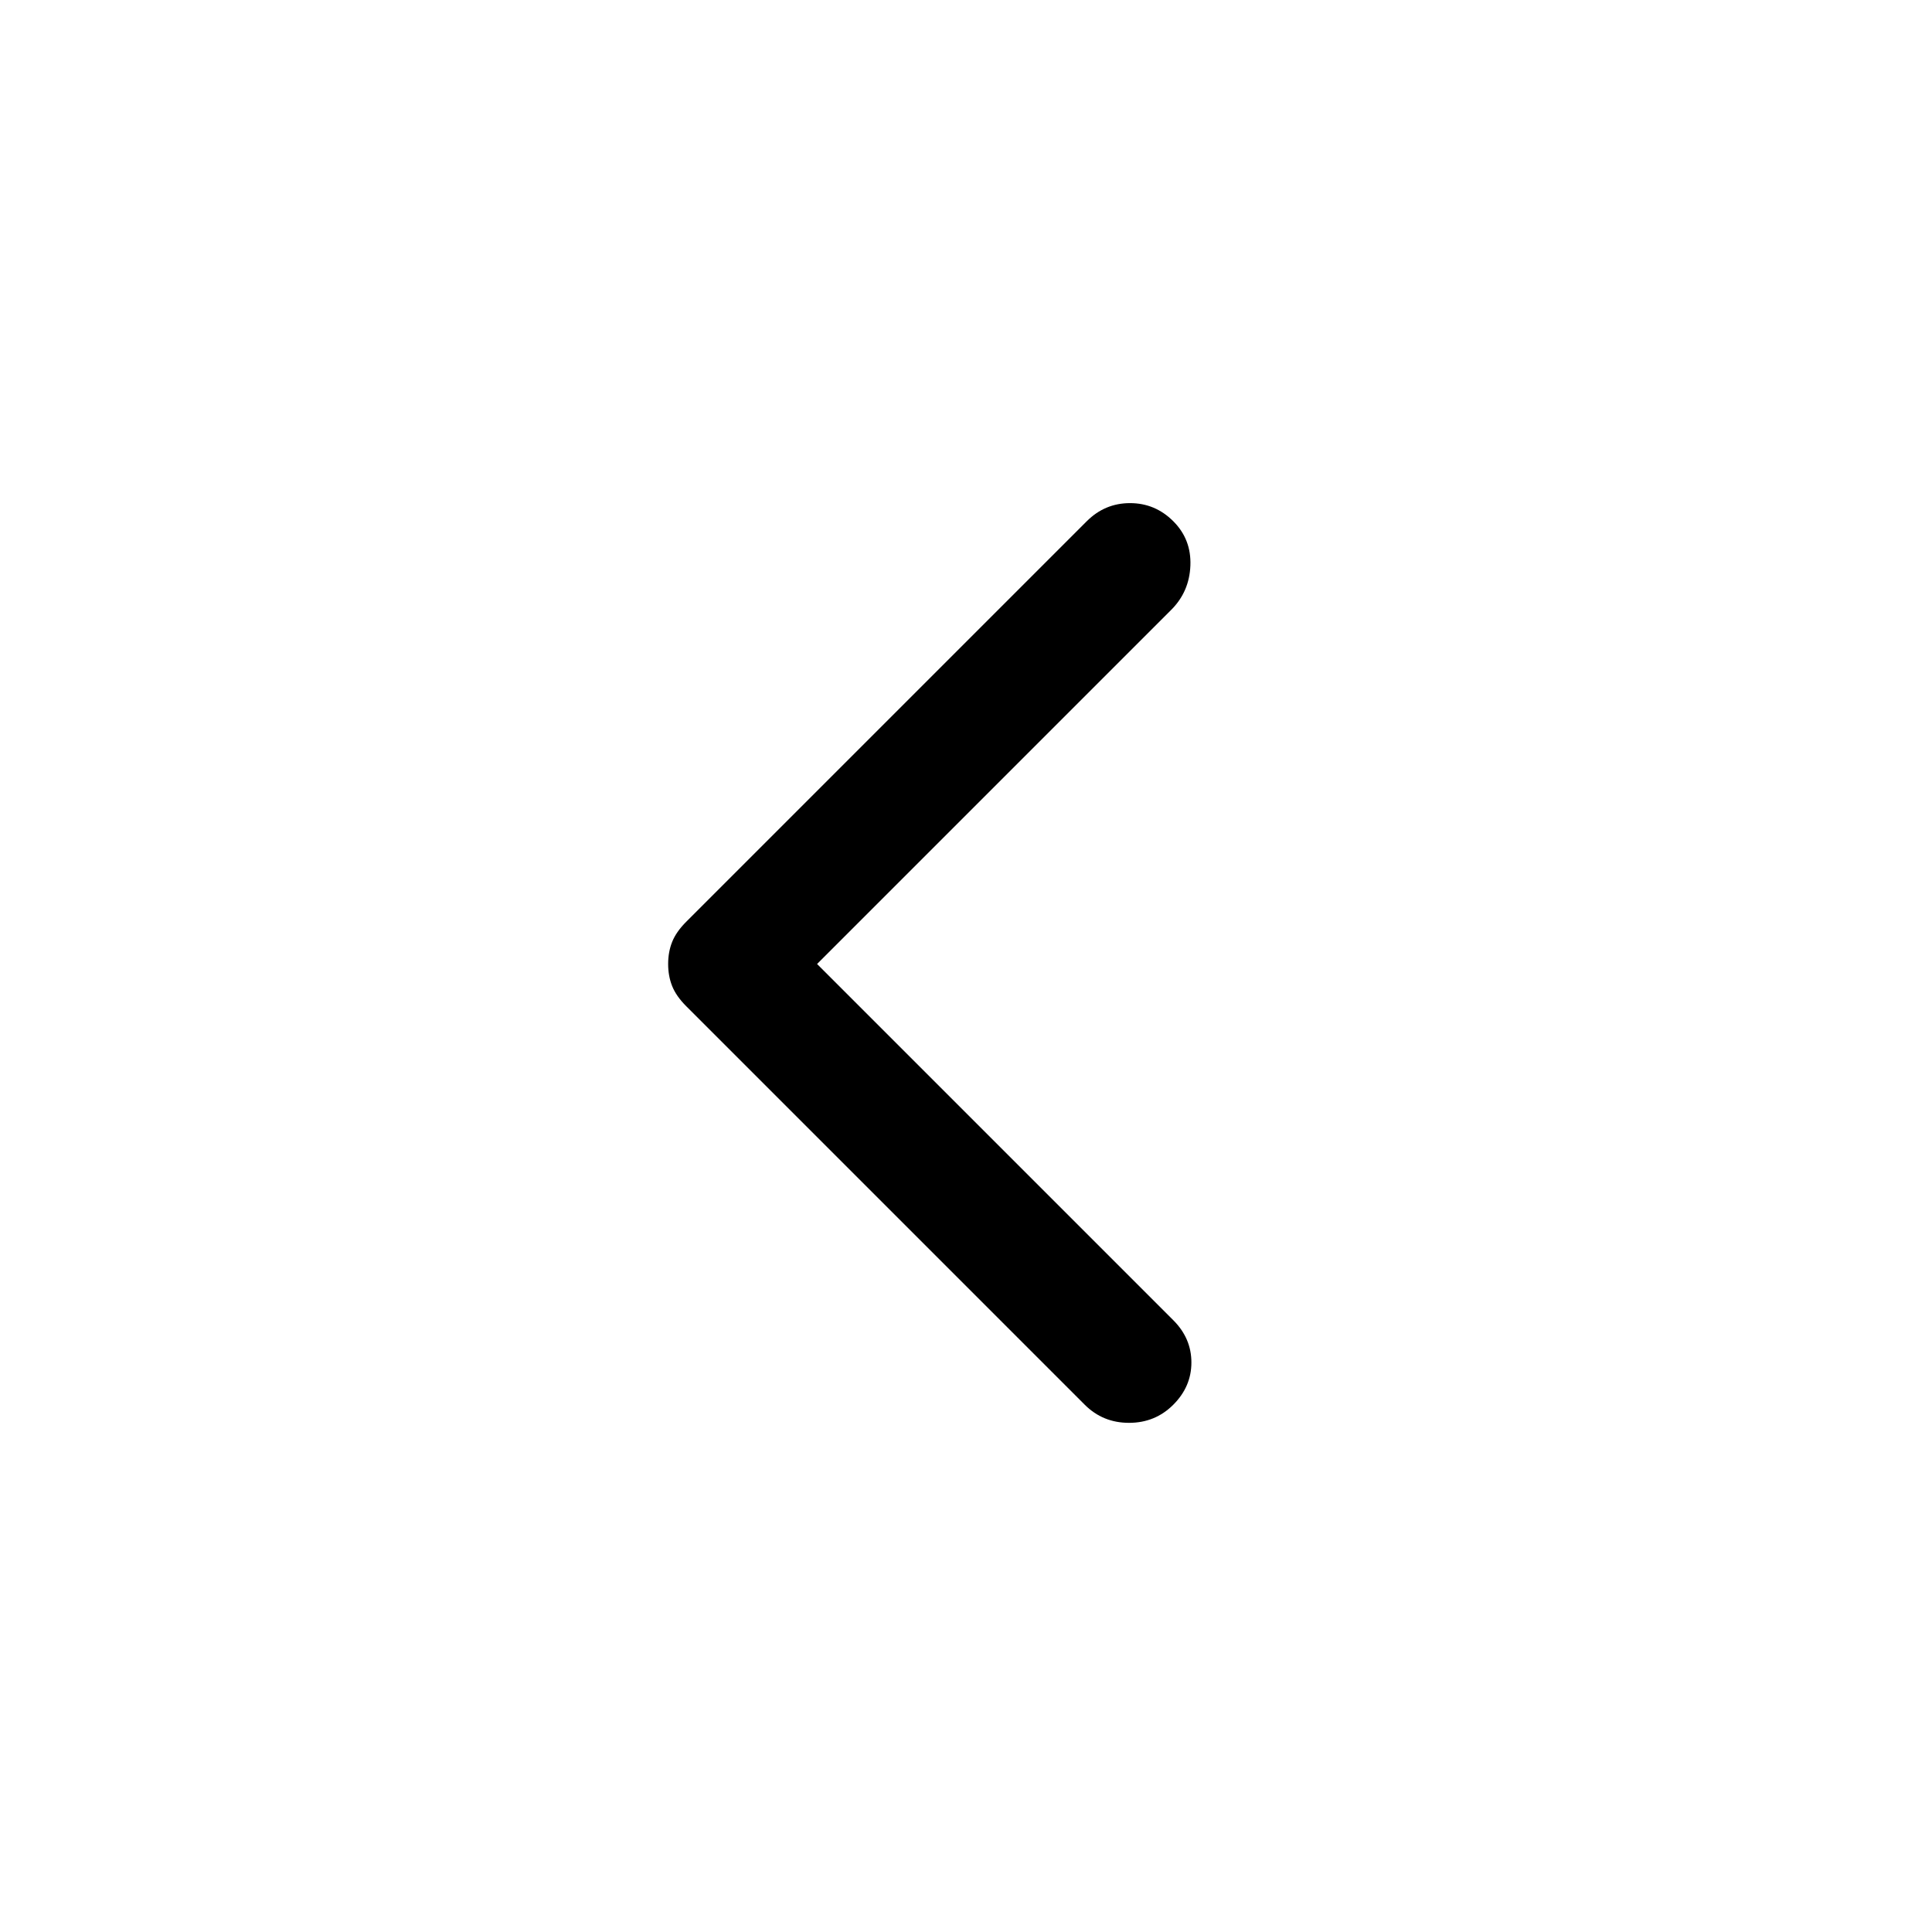
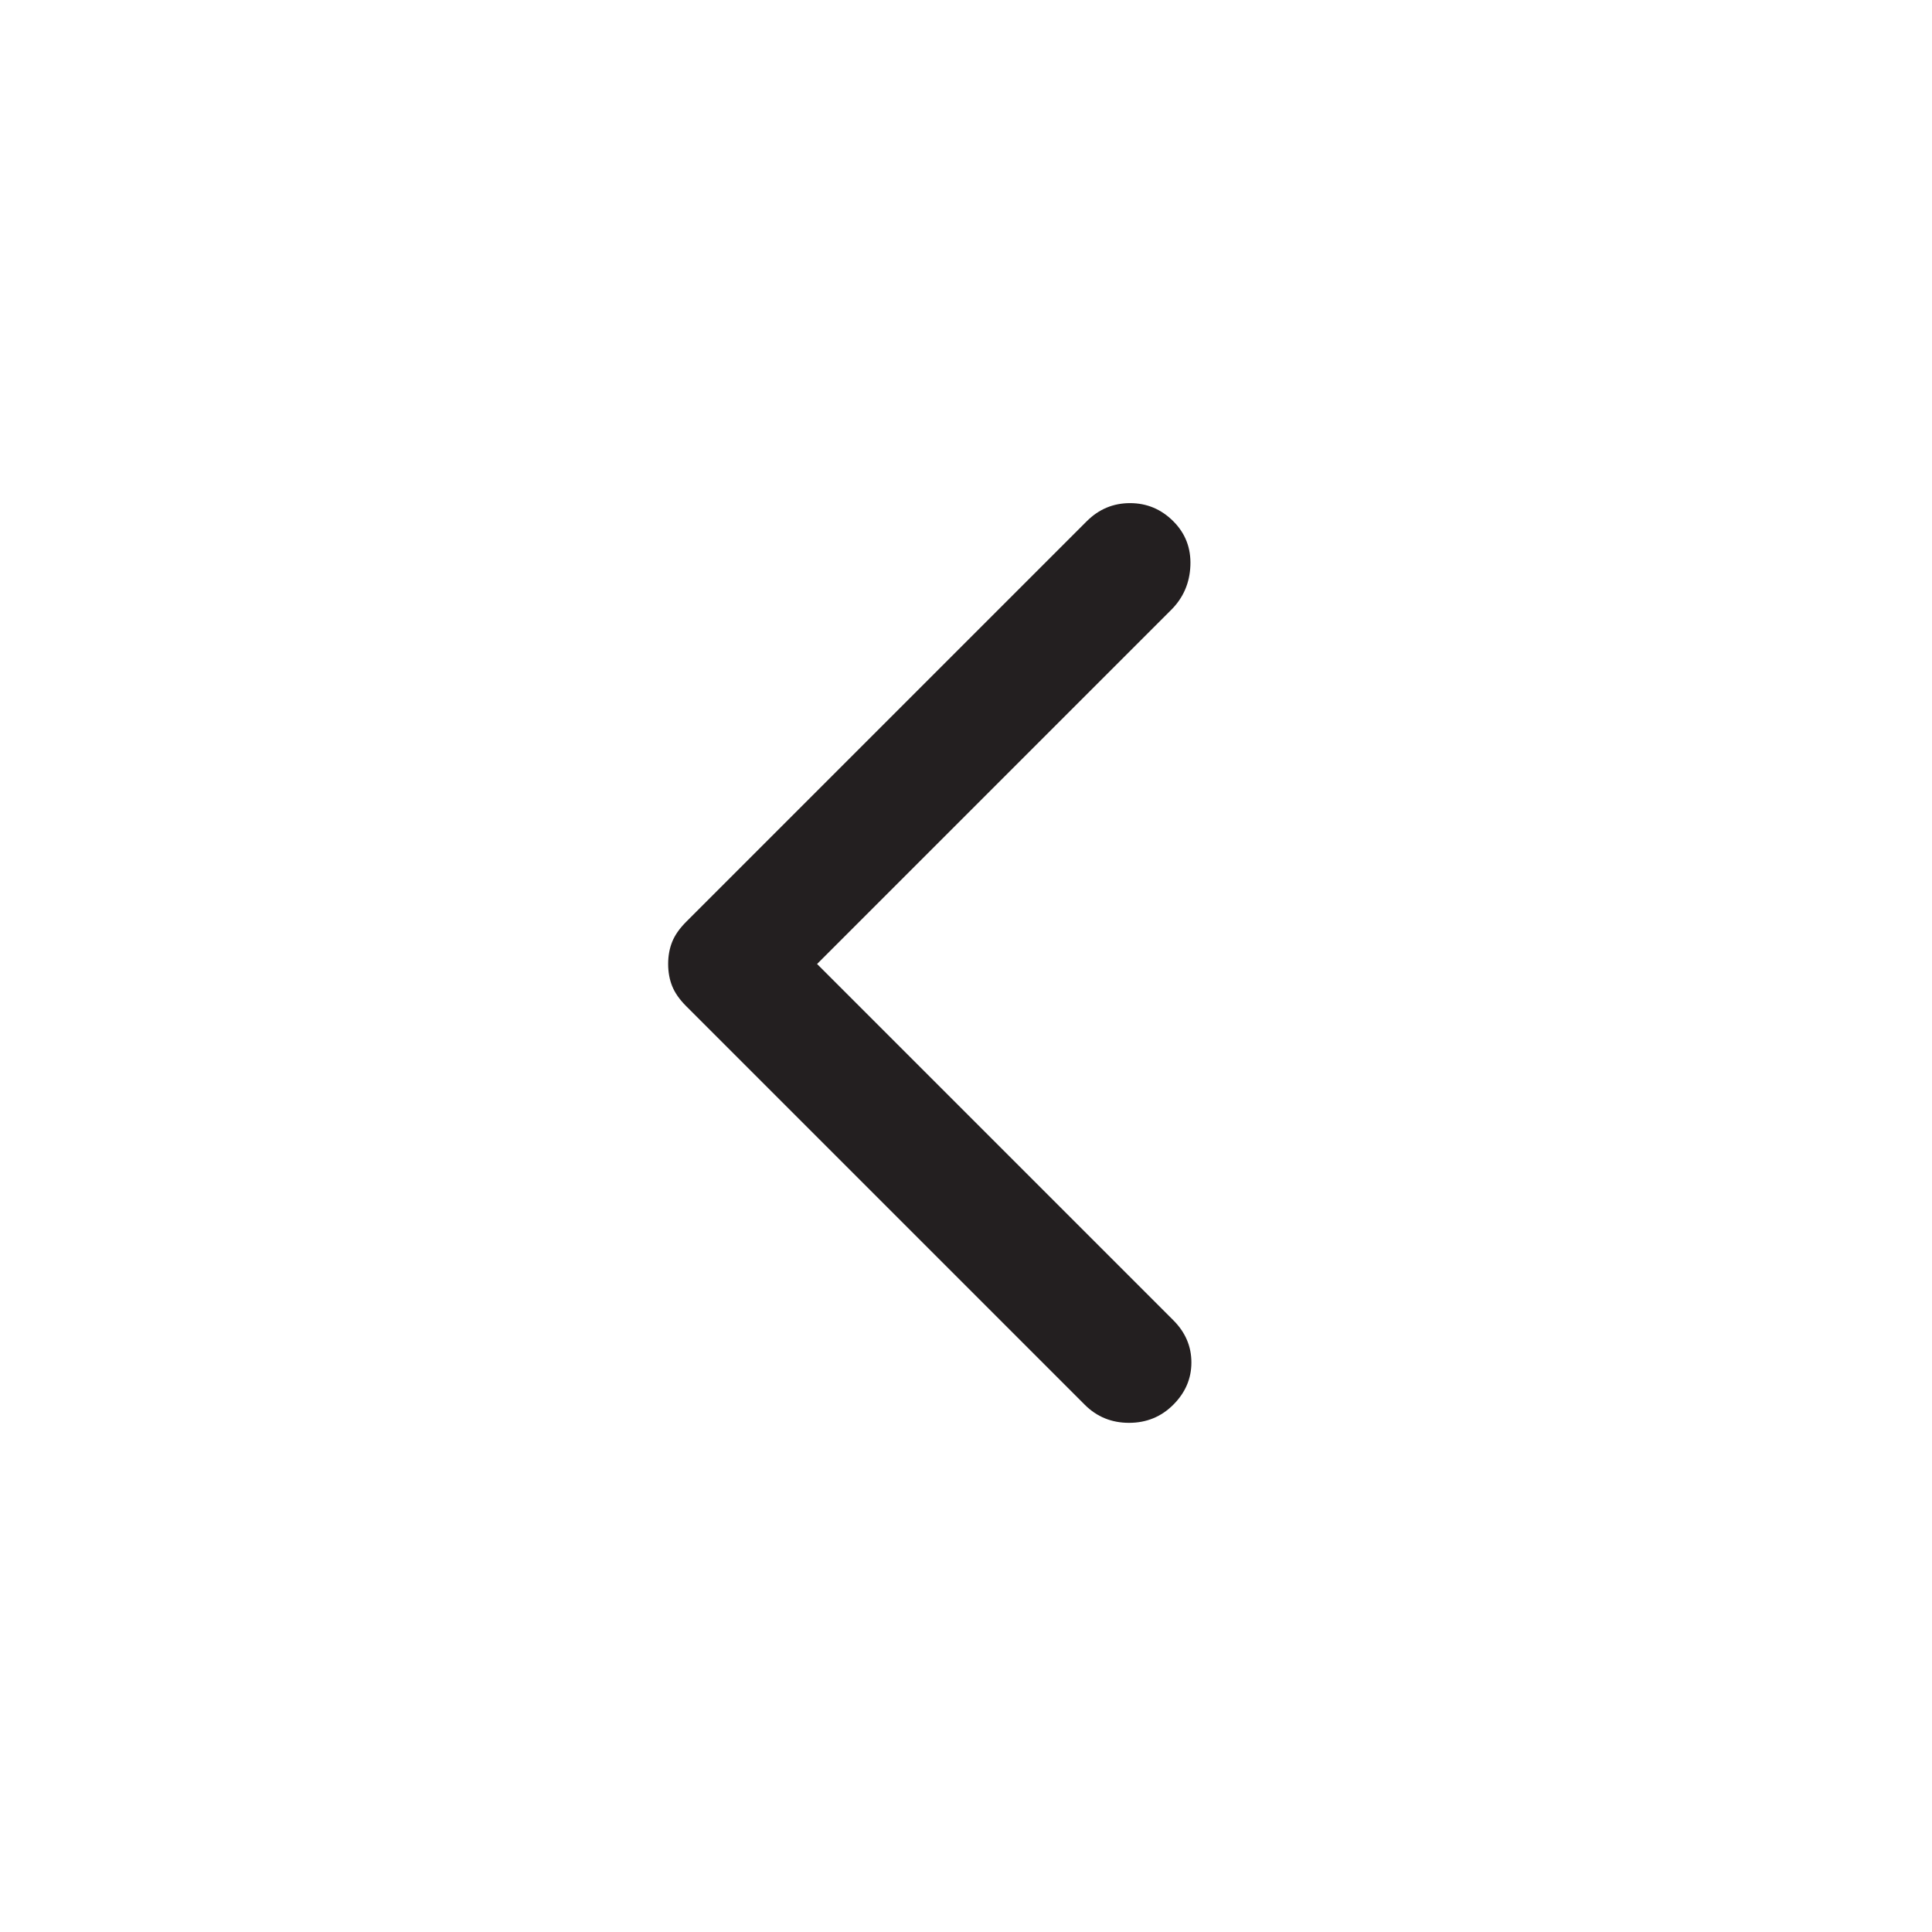
- <svg xmlns="http://www.w3.org/2000/svg" height="48" viewBox="0 -960 960 960" width="48">
+ <svg xmlns="http://www.w3.org/2000/svg" fill="#231f20" height="48" viewBox="0 -960 960 960" width="48">
  <path d="M539-262 341-460q-5-5-7-10t-2-11q0-6 2-11t7-10l199-199q9-9 21.5-9t21.5 9q9 9 8.5 22t-9.5 22L406-481l177 177q9 9 9 21t-9 21q-9 9-22 9t-22-9Z" />
</svg>
